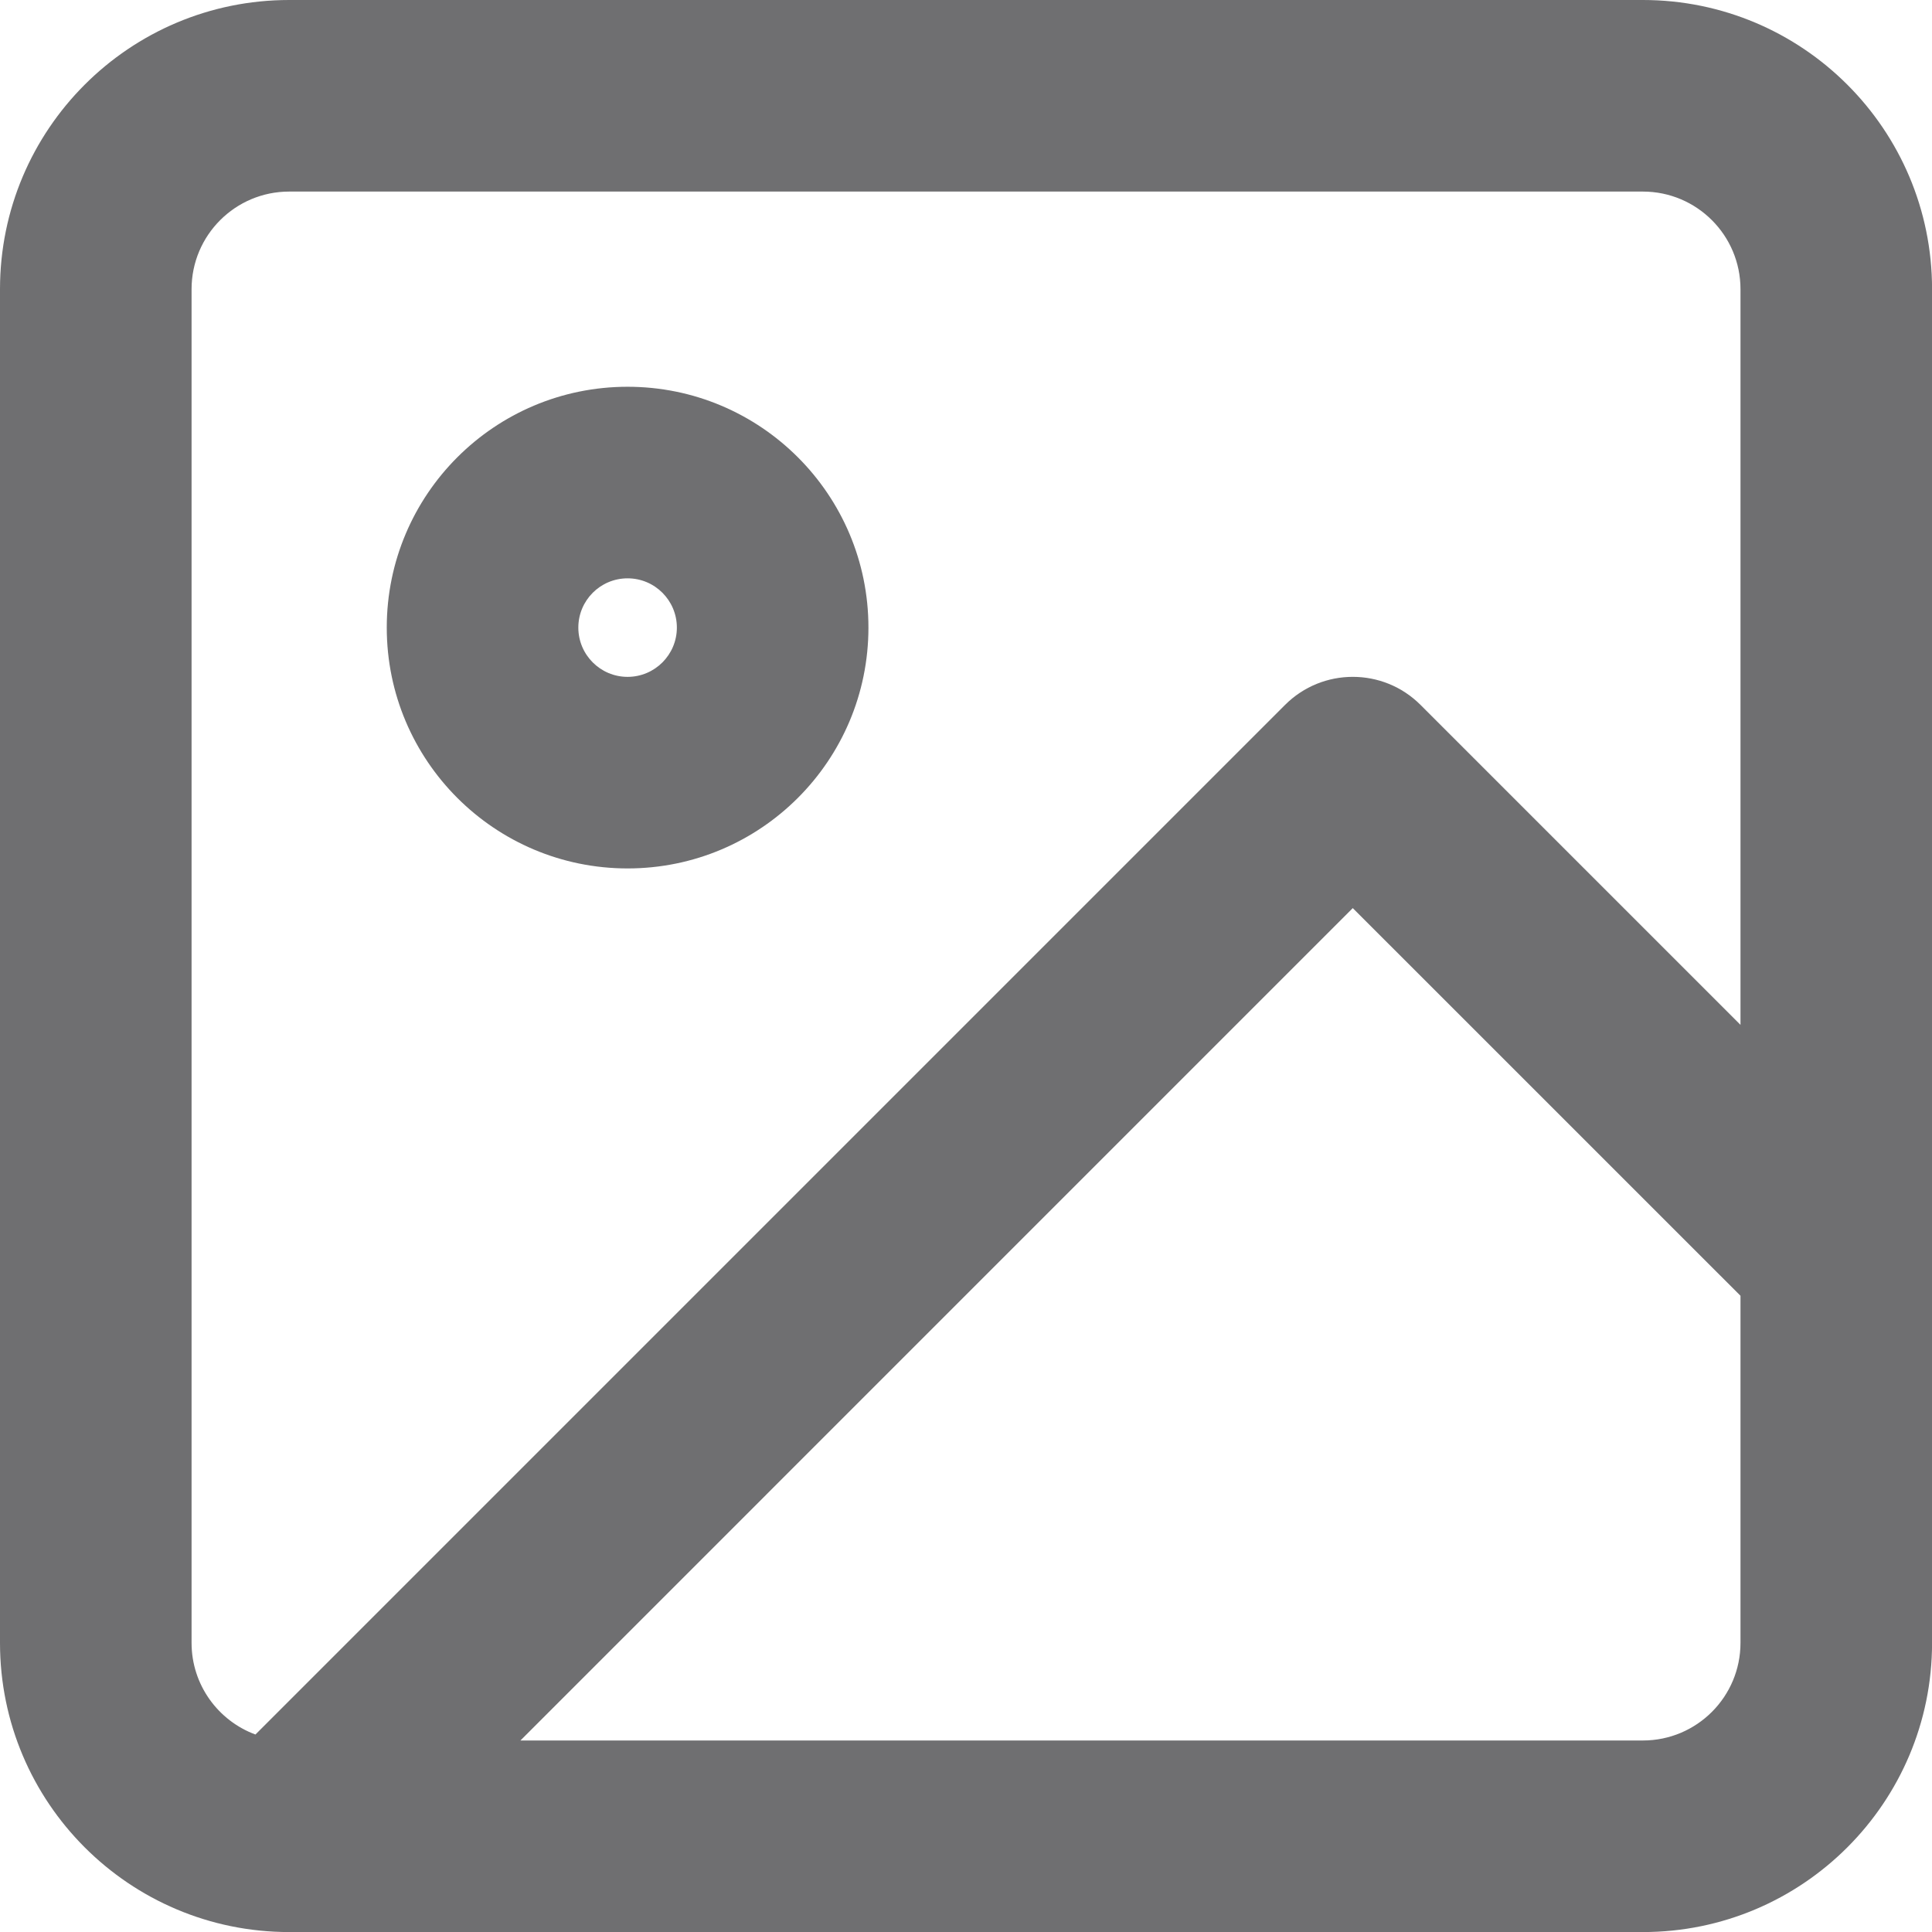
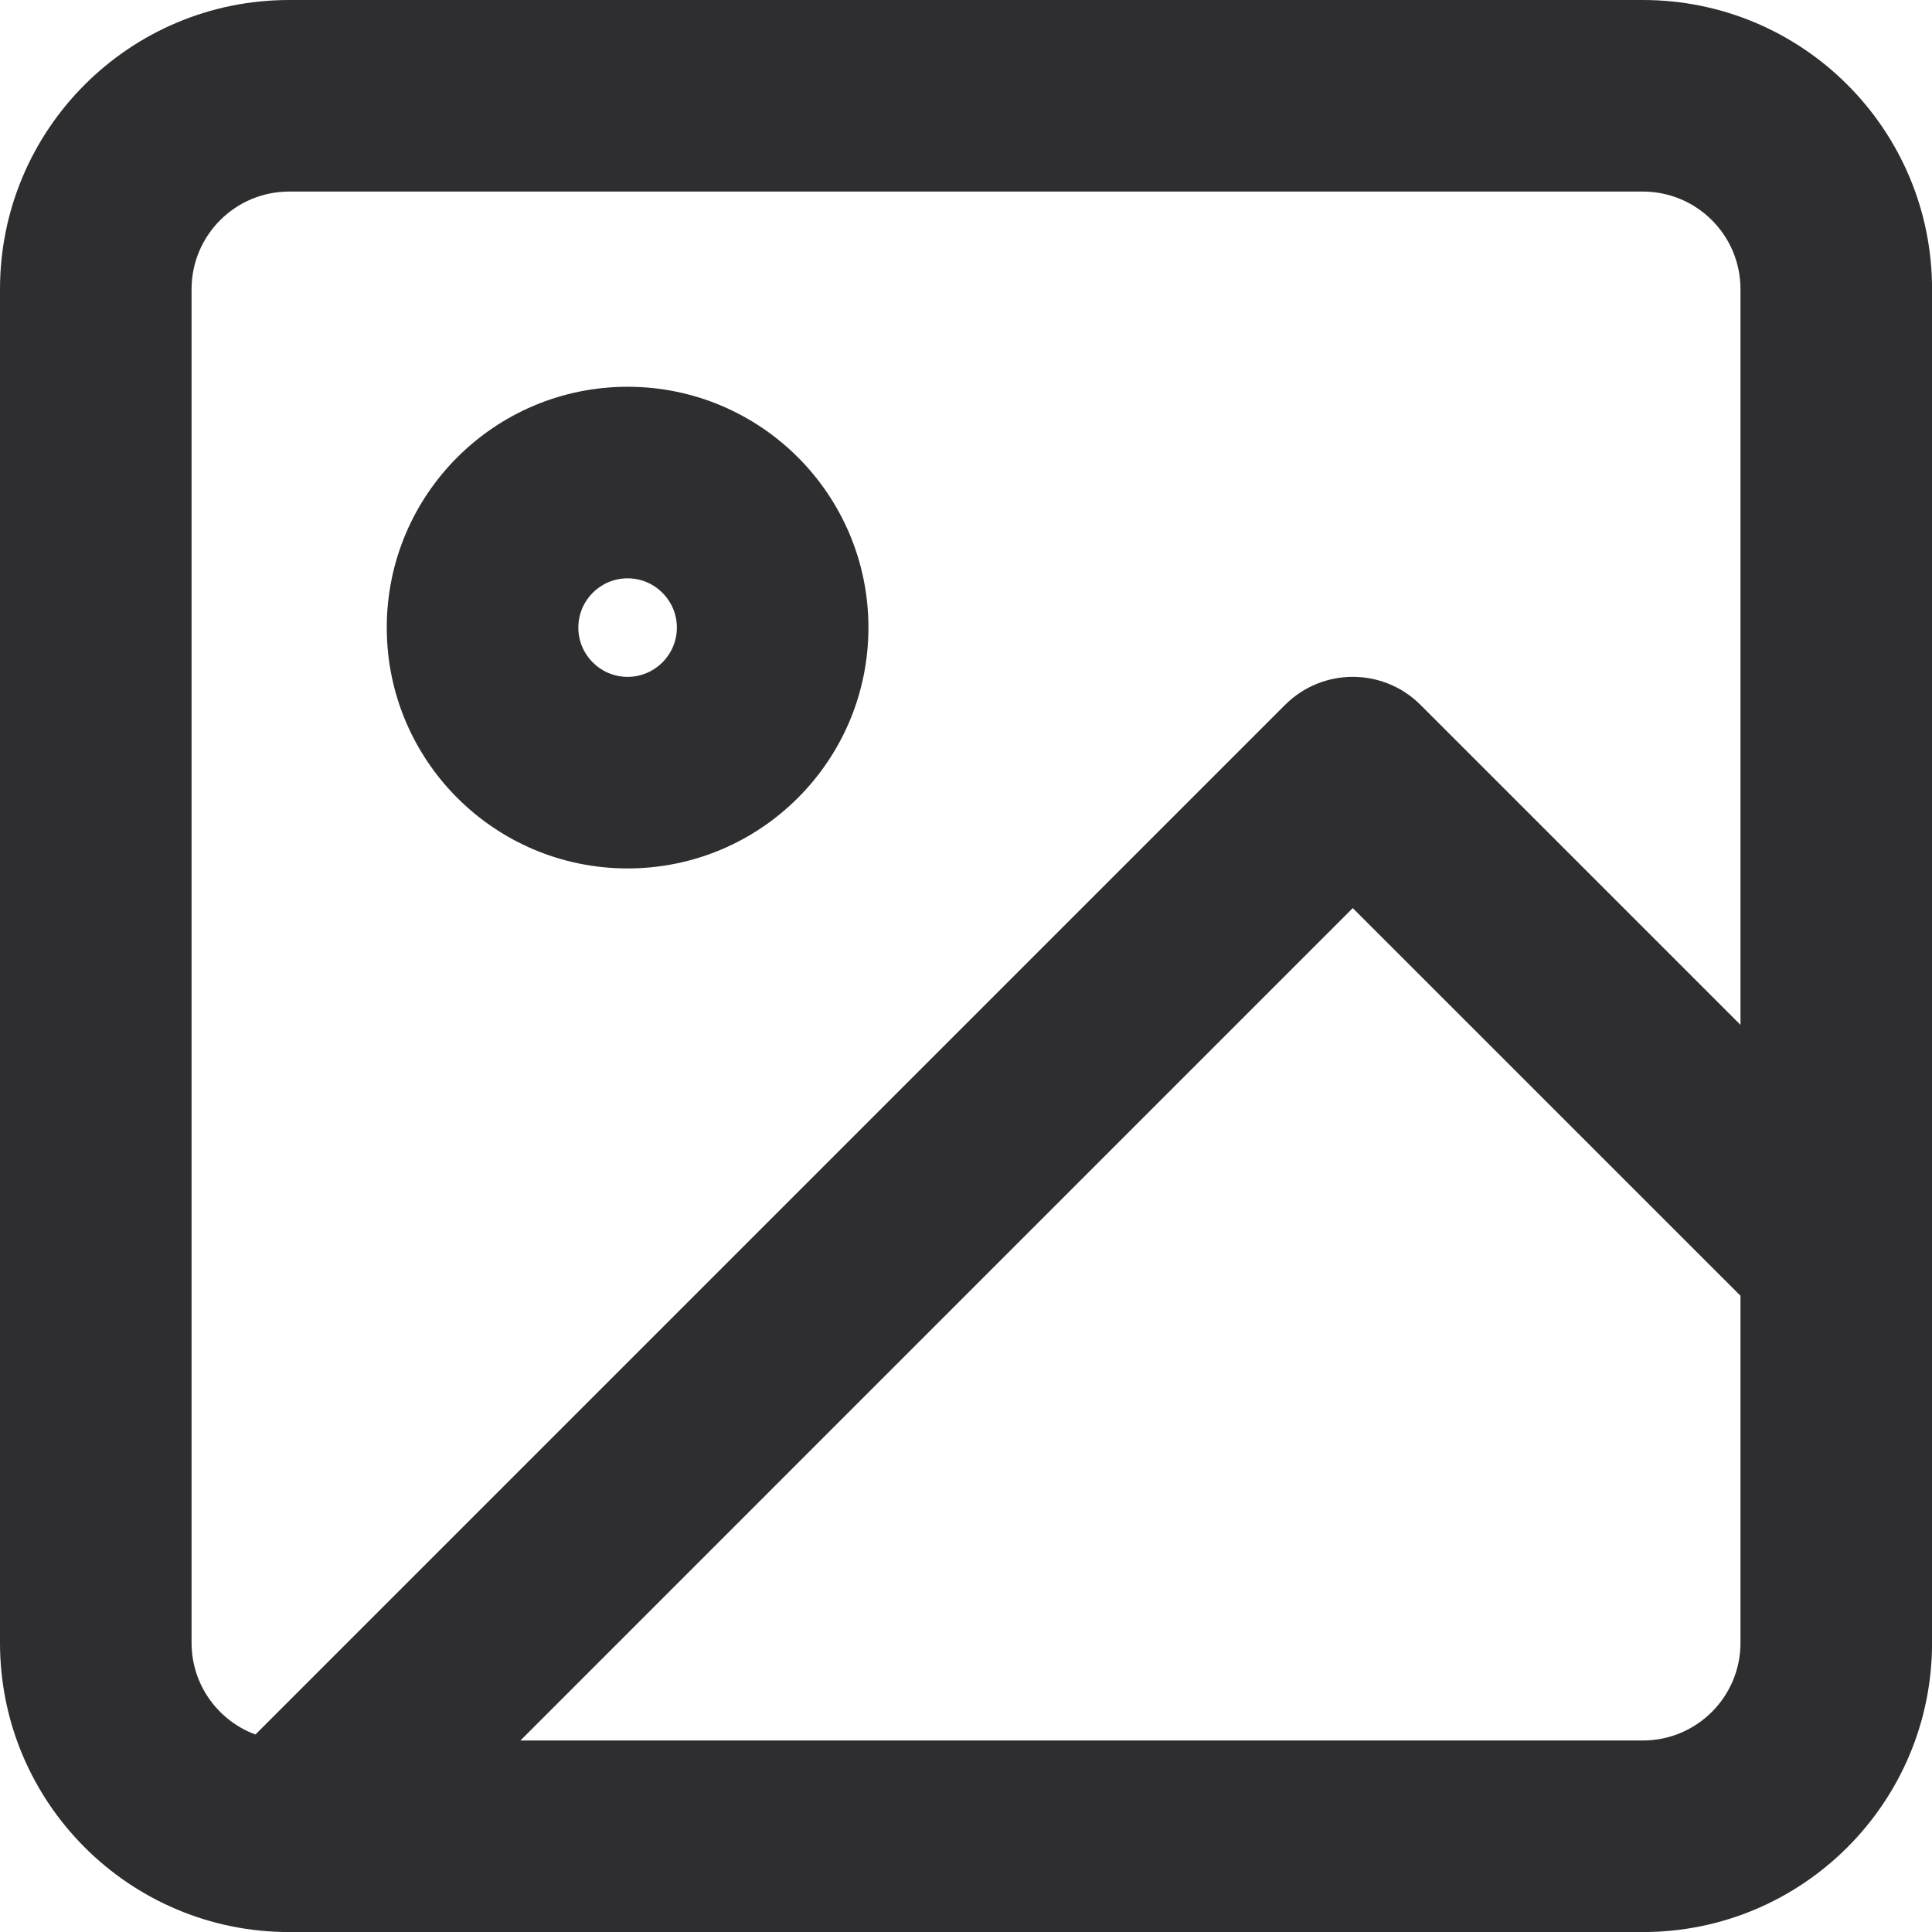
<svg xmlns="http://www.w3.org/2000/svg" width="32" height="32" viewBox="0 0 32 32" fill="none">
-   <path fill-rule="evenodd" clip-rule="evenodd" d="M4.79 3.173C3.897 3.173 3.173 3.897 3.173 4.79V27.211C3.173 27.908 3.614 28.501 4.231 28.729L21.285 11.675C21.904 11.056 22.909 11.056 23.528 11.675L28.828 16.975V4.79C28.828 3.897 28.104 3.173 27.211 3.173H4.79ZM27.211 28.828H8.62L22.406 15.041L28.828 21.462V27.211C28.828 28.104 28.104 28.828 27.211 28.828ZM0 4.79C0 2.144 2.144 0 4.79 0H27.211C29.856 0 32.001 2.144 32.001 4.79V27.211C32.001 29.856 29.856 32.001 27.211 32.001H4.79C2.144 32.001 0 29.856 0 27.211V4.79ZM9.579 10.395C9.579 9.944 9.944 9.579 10.395 9.579C10.845 9.579 11.211 9.944 11.211 10.395C11.211 10.845 10.845 11.211 10.395 11.211C9.944 11.211 9.579 10.845 9.579 10.395ZM10.395 6.406C8.192 6.406 6.406 8.192 6.406 10.395C6.406 12.598 8.192 14.384 10.395 14.384C12.598 14.384 14.384 12.598 14.384 10.395C14.384 8.192 12.598 6.406 10.395 6.406Z" fill="#0F1013" fill-opacity="0.6" />
+   <path fill-rule="evenodd" clip-rule="evenodd" d="M4.79 3.173C3.897 3.173 3.173 3.897 3.173 4.79V27.211C3.173 27.908 3.614 28.501 4.231 28.729L21.285 11.675C21.904 11.056 22.909 11.056 23.528 11.675L28.828 16.975V4.79C28.828 3.897 28.104 3.173 27.211 3.173H4.79ZM27.211 28.828H8.62L22.406 15.041L28.828 21.462V27.211C28.828 28.104 28.104 28.828 27.211 28.828ZM0 4.79C0 2.144 2.144 0 4.79 0H27.211C29.856 0 32.001 2.144 32.001 4.79V27.211C32.001 29.856 29.856 32.001 27.211 32.001H4.79C2.144 32.001 0 29.856 0 27.211V4.79ZM9.579 10.395C9.579 9.944 9.944 9.579 10.395 9.579C10.845 9.579 11.211 9.944 11.211 10.395C11.211 10.845 10.845 11.211 10.395 11.211C9.944 11.211 9.579 10.845 9.579 10.395ZM10.395 6.406C8.192 6.406 6.406 8.192 6.406 10.395C6.406 12.598 8.192 14.384 10.395 14.384C12.598 14.384 14.384 12.598 14.384 10.395C14.384 8.192 12.598 6.406 10.395 6.406Z" fill="#0F1013" fill-opacity="0.87" />
</svg>
